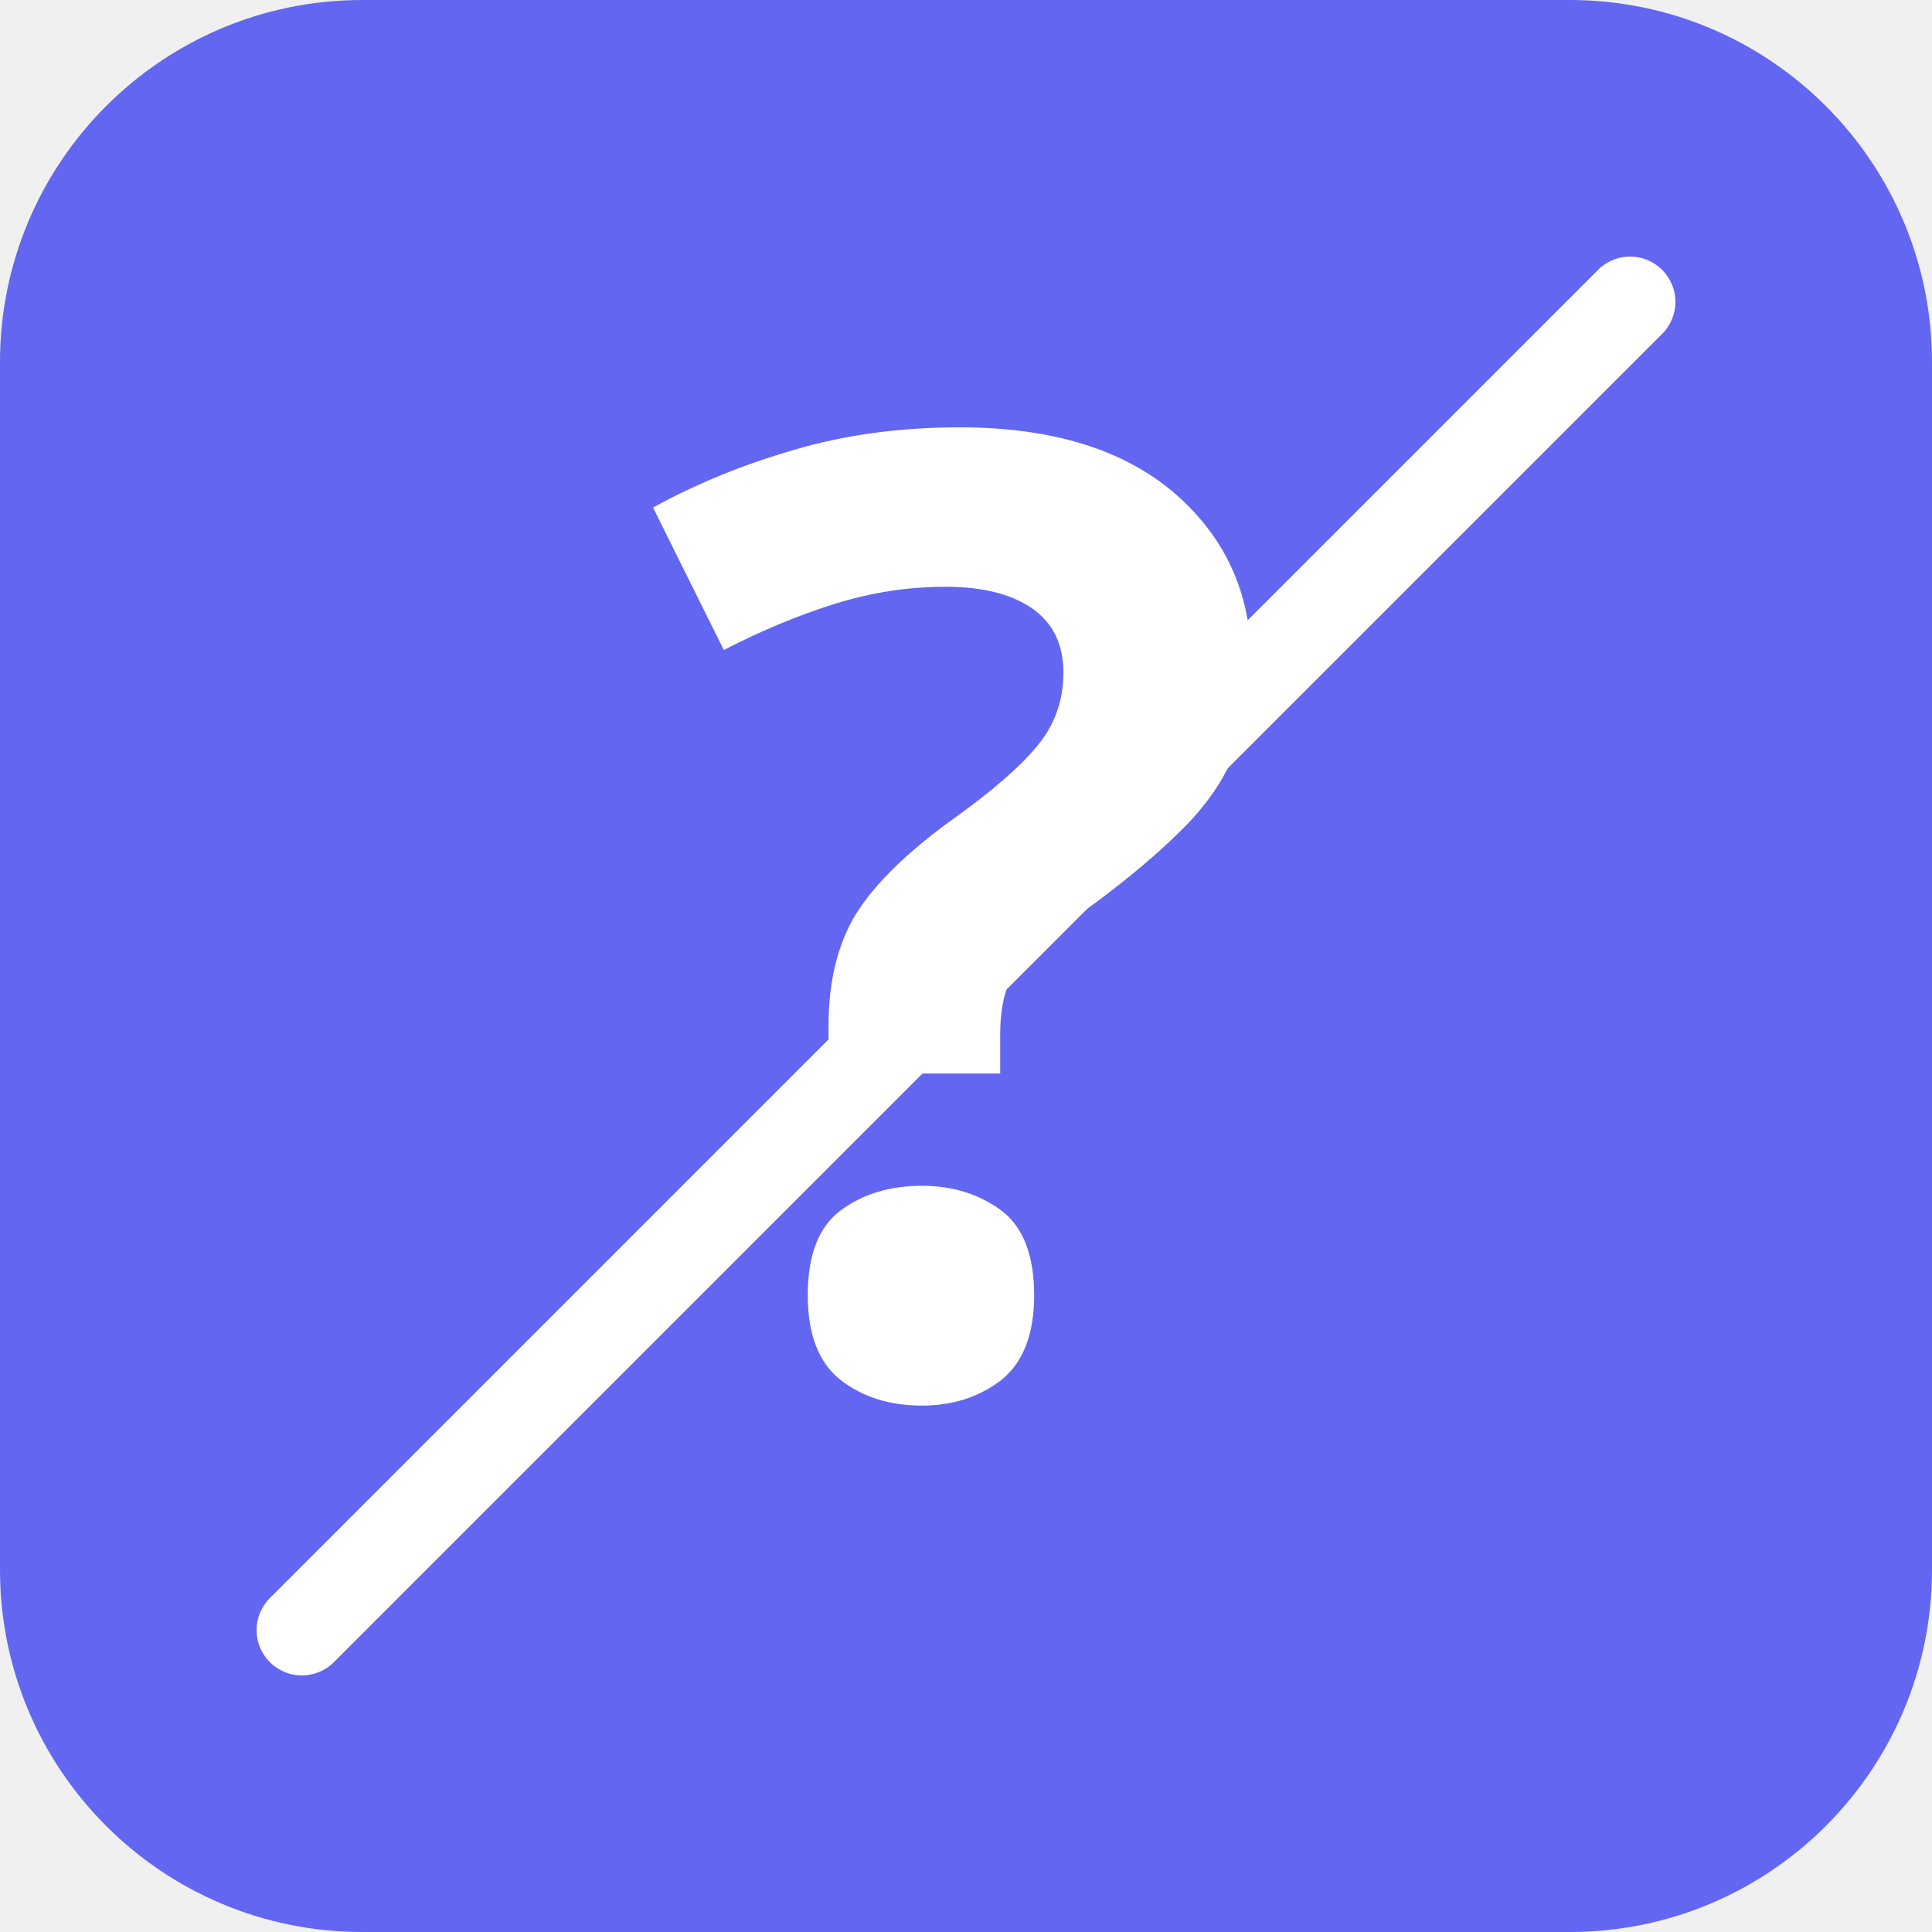
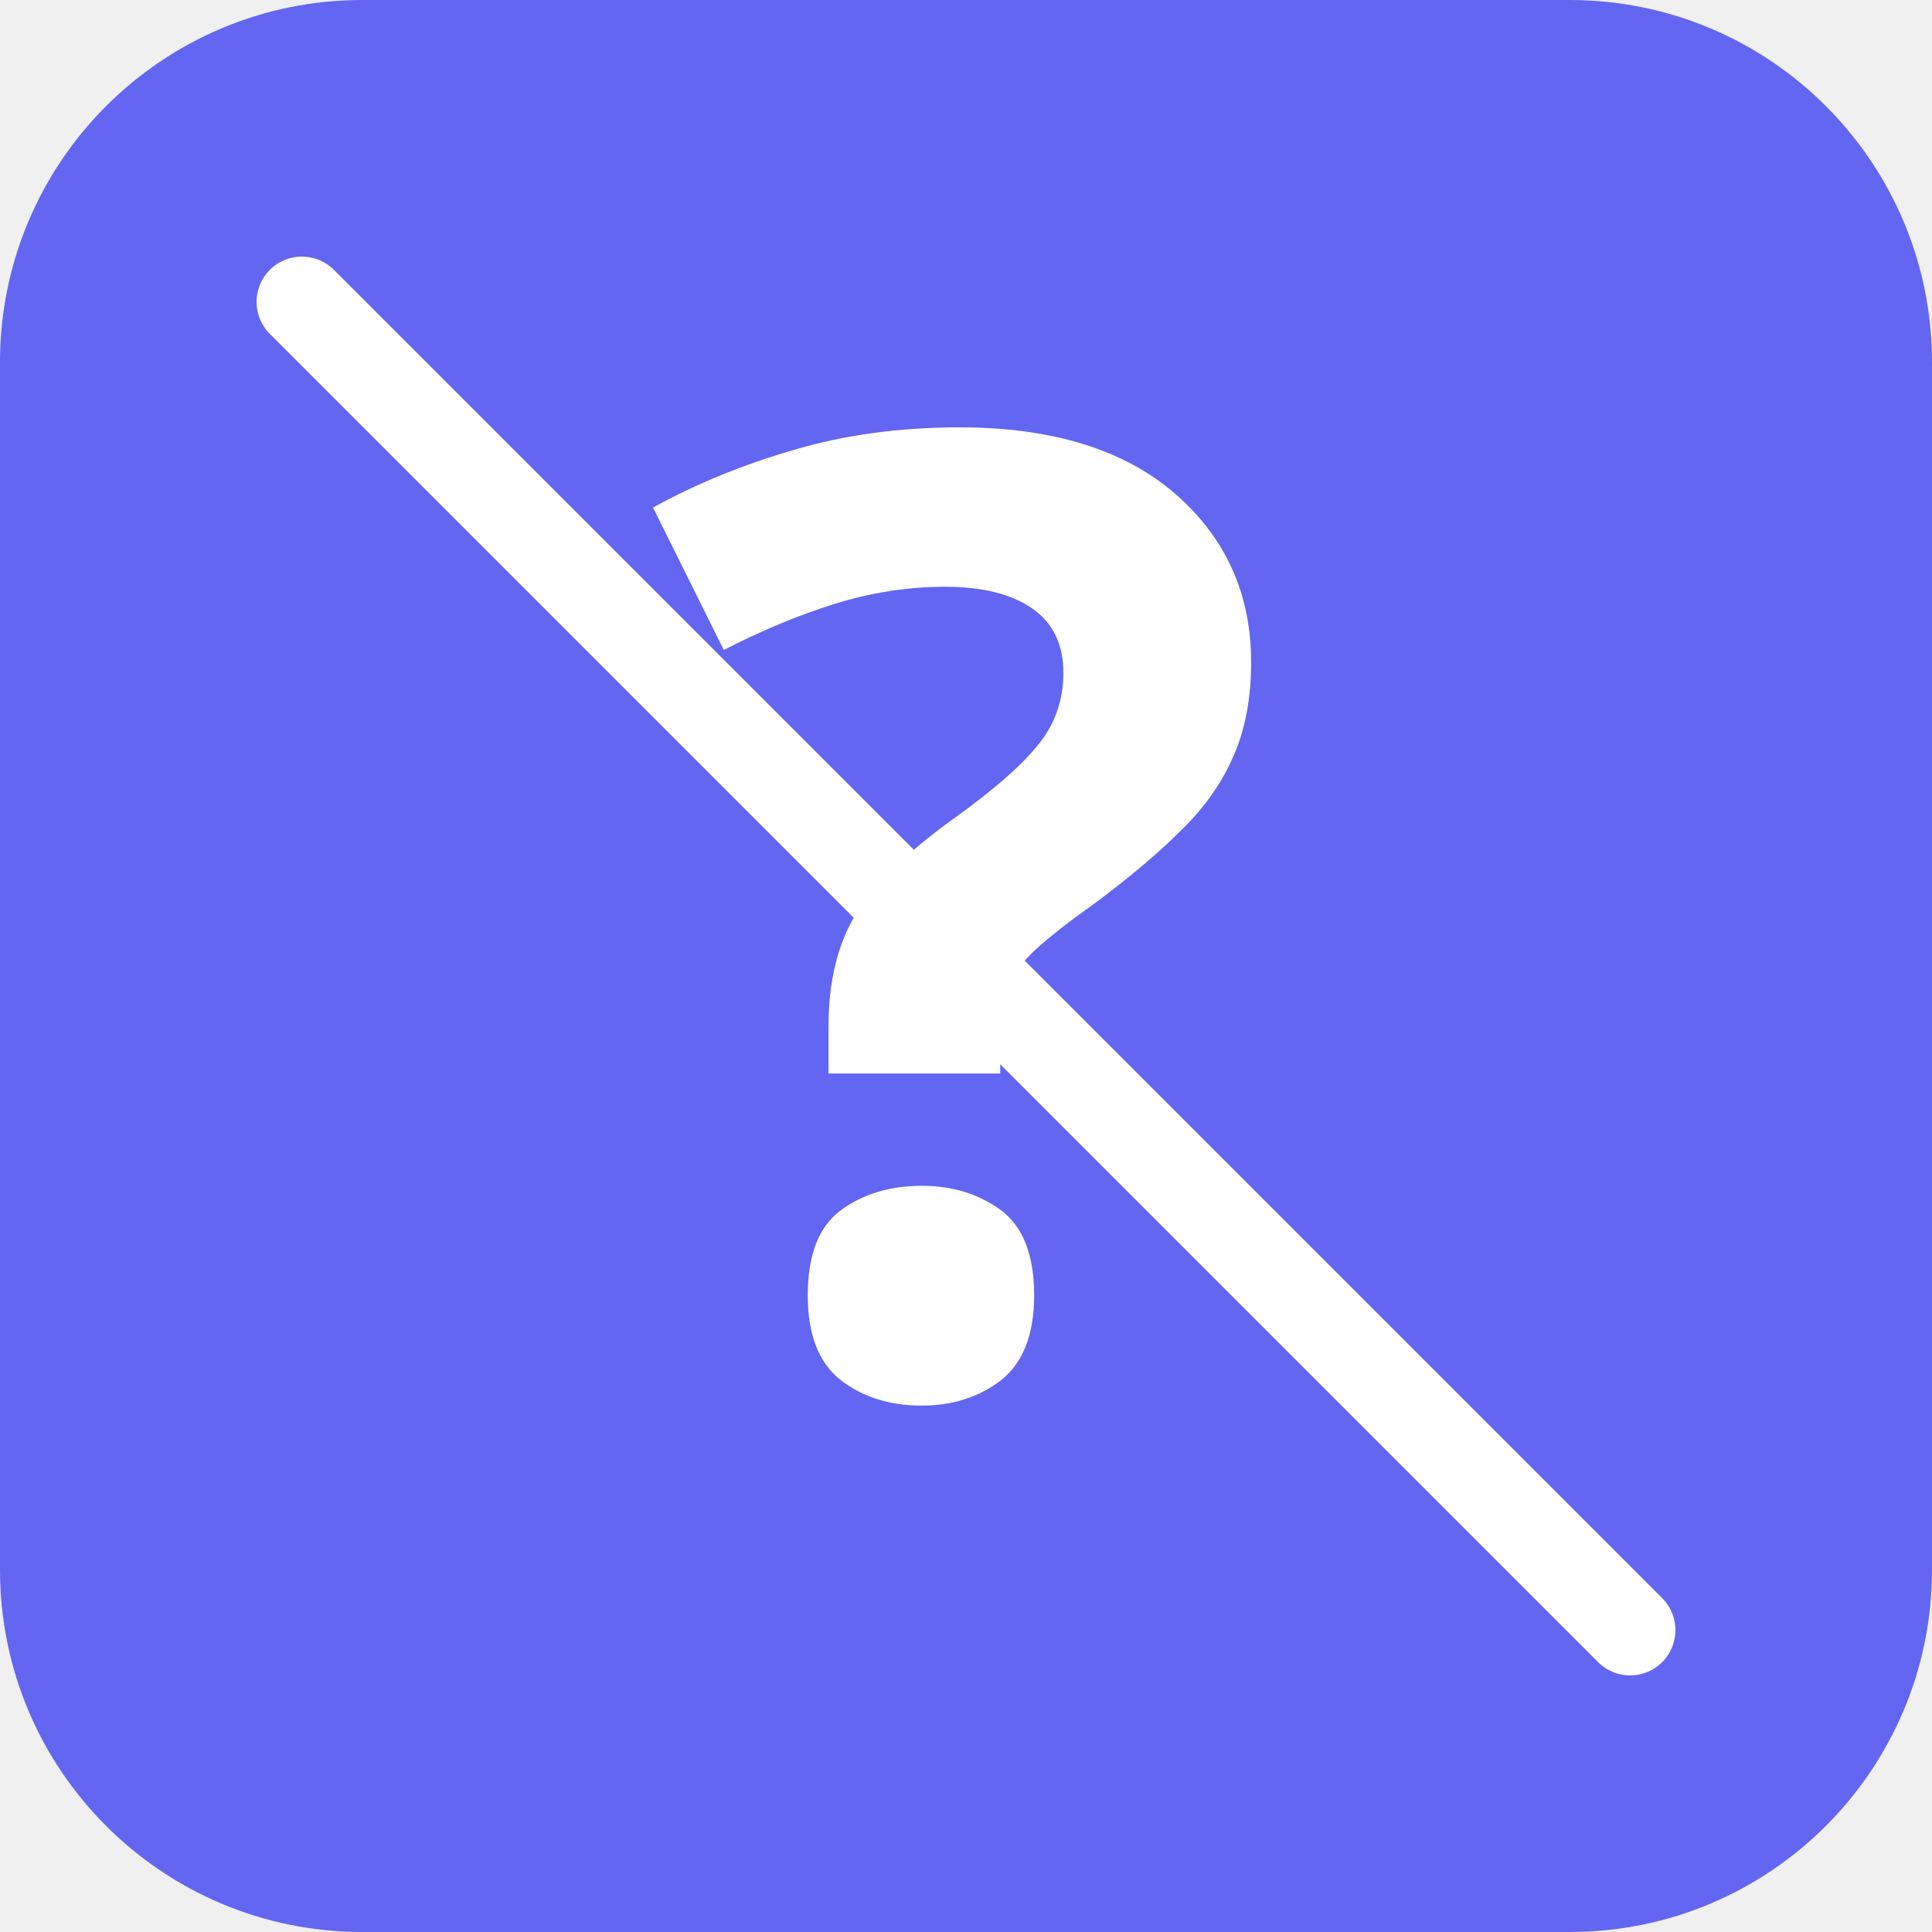
<svg xmlns="http://www.w3.org/2000/svg" viewBox="0 0 32 32">
  <rect width="32" height="32" rx="6" fill="#6366f1" />
  <text x="16" y="23" font-family="system-ui,sans-serif" font-size="22" font-weight="700" fill="#ffffff" text-anchor="middle">?</text>
-   <line x1="5" y1="27" x2="27" y2="5" stroke="#ffffff" stroke-width="1.5" stroke-linecap="round" />
+   <line x1="5" y1="5" x2="27" y2="27" stroke="#ffffff" stroke-width="1.5" stroke-linecap="round" />
</svg>
